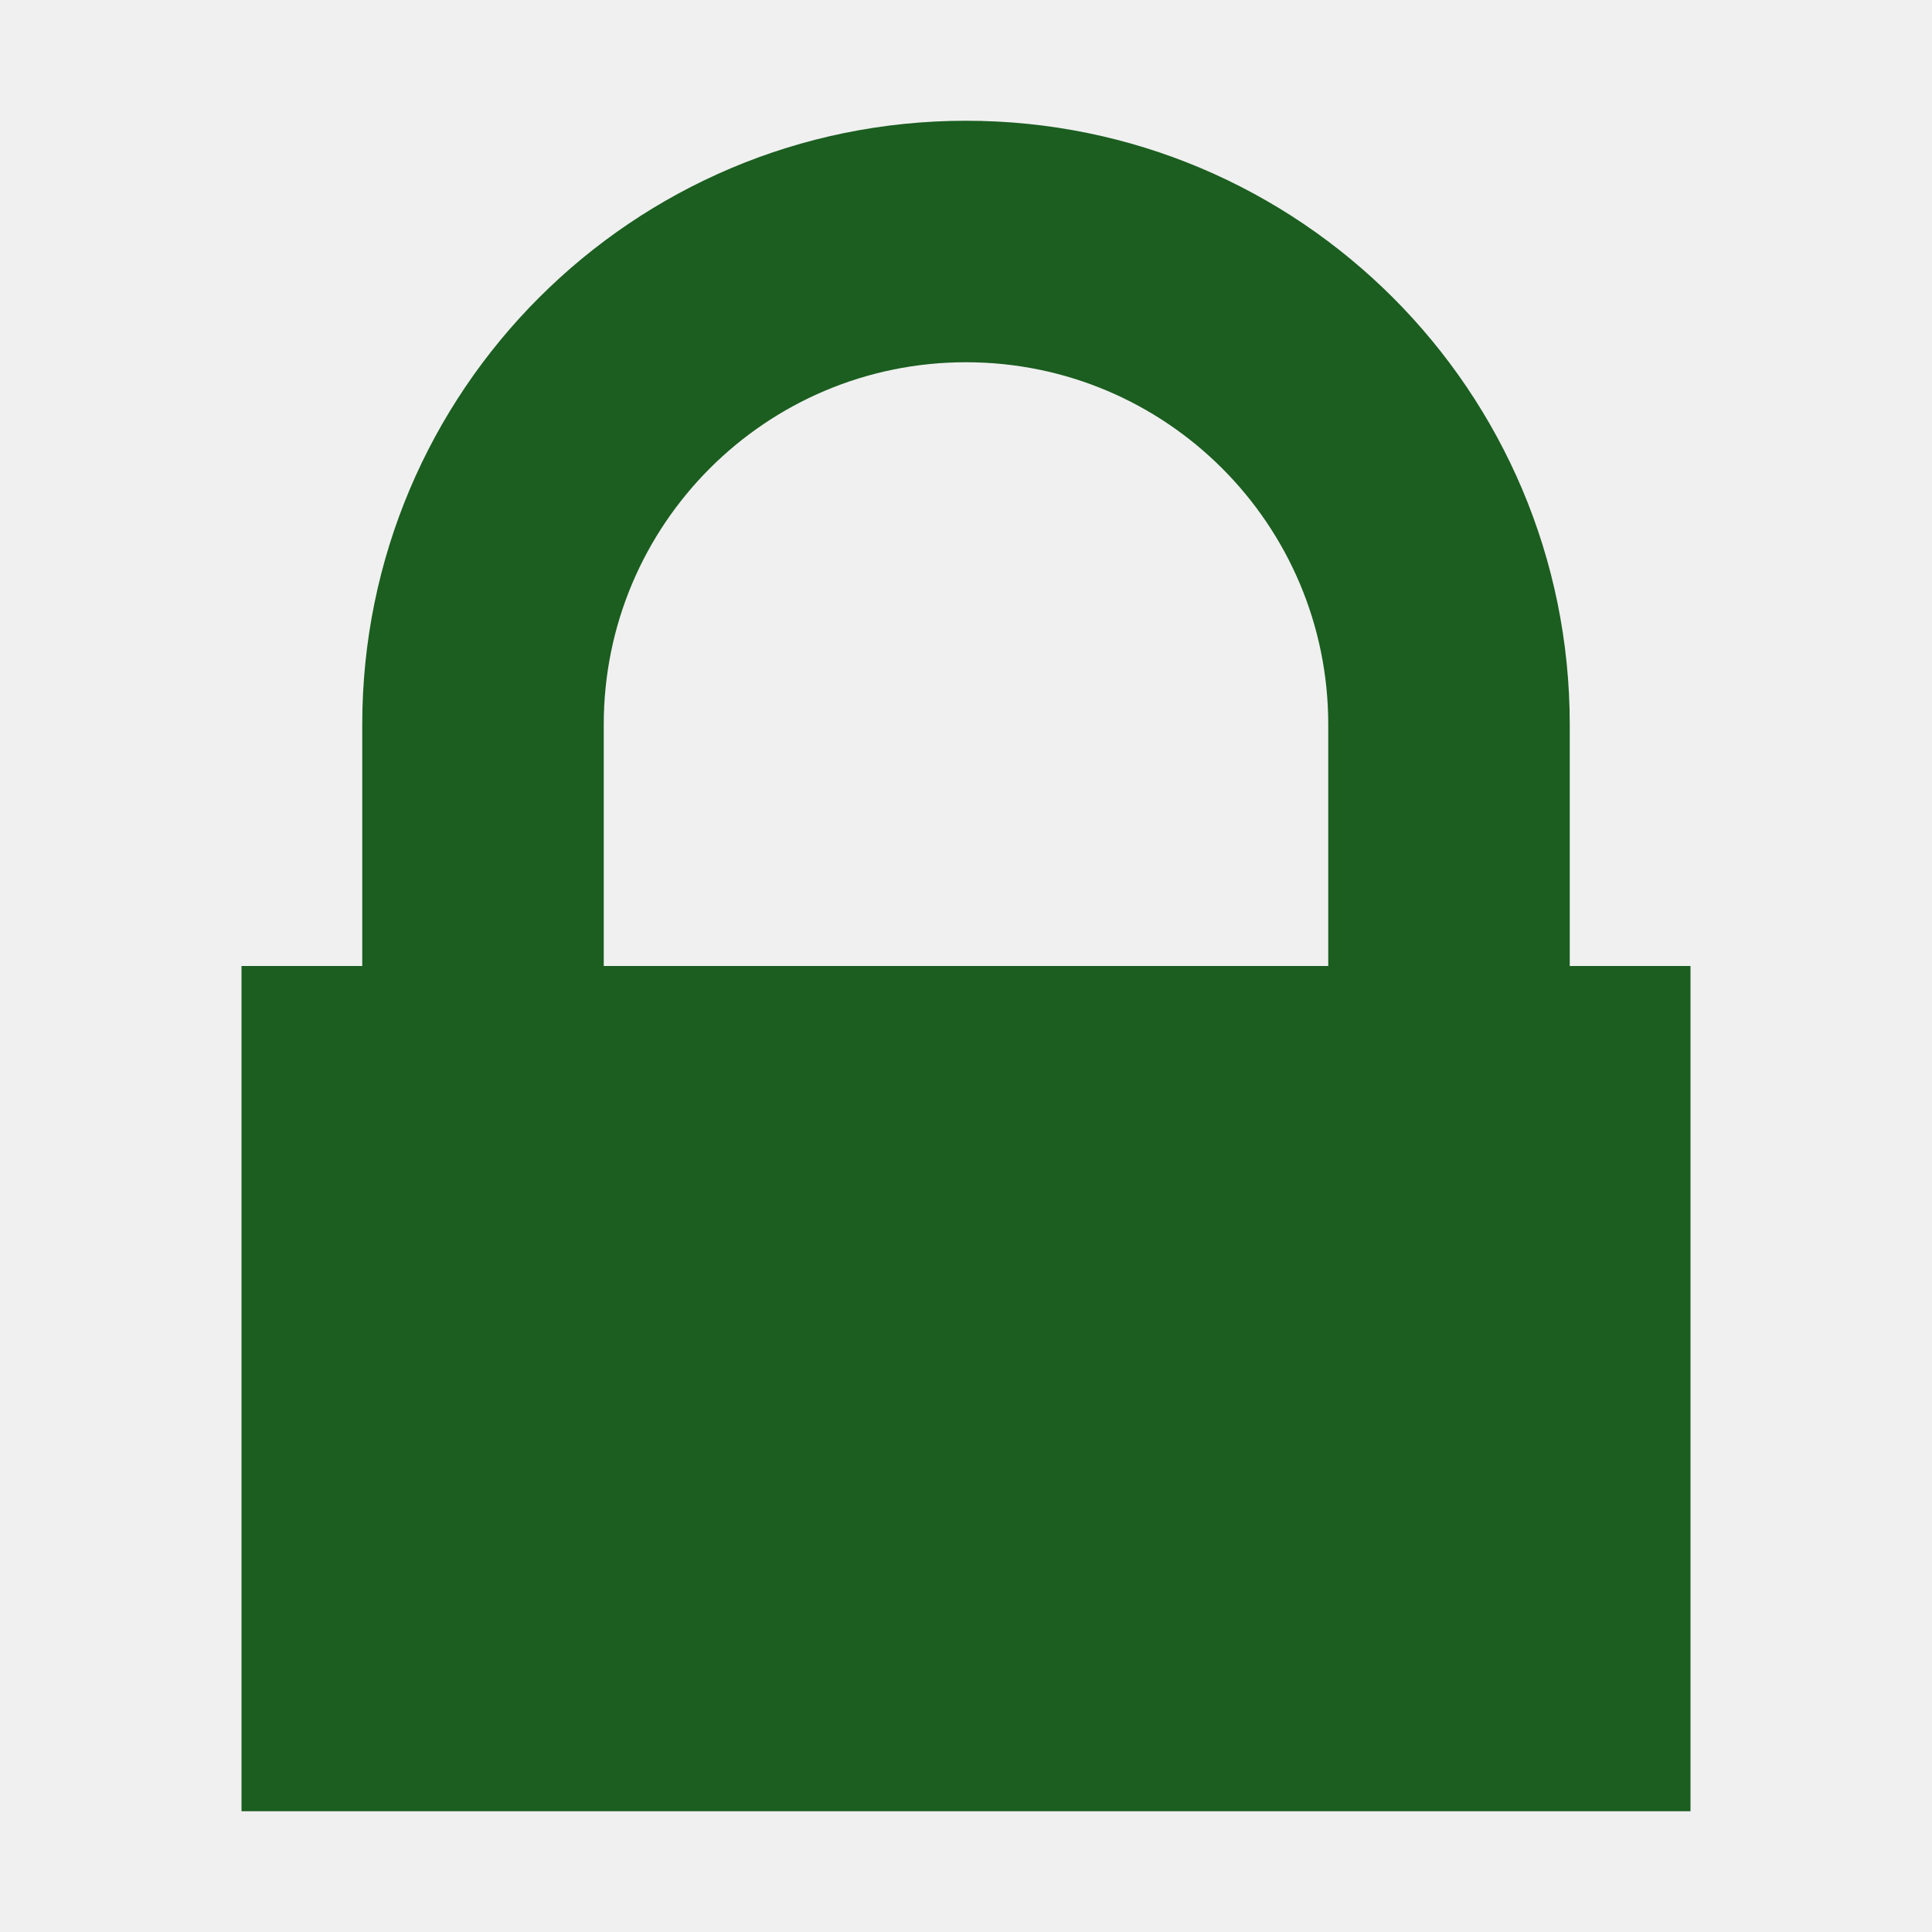
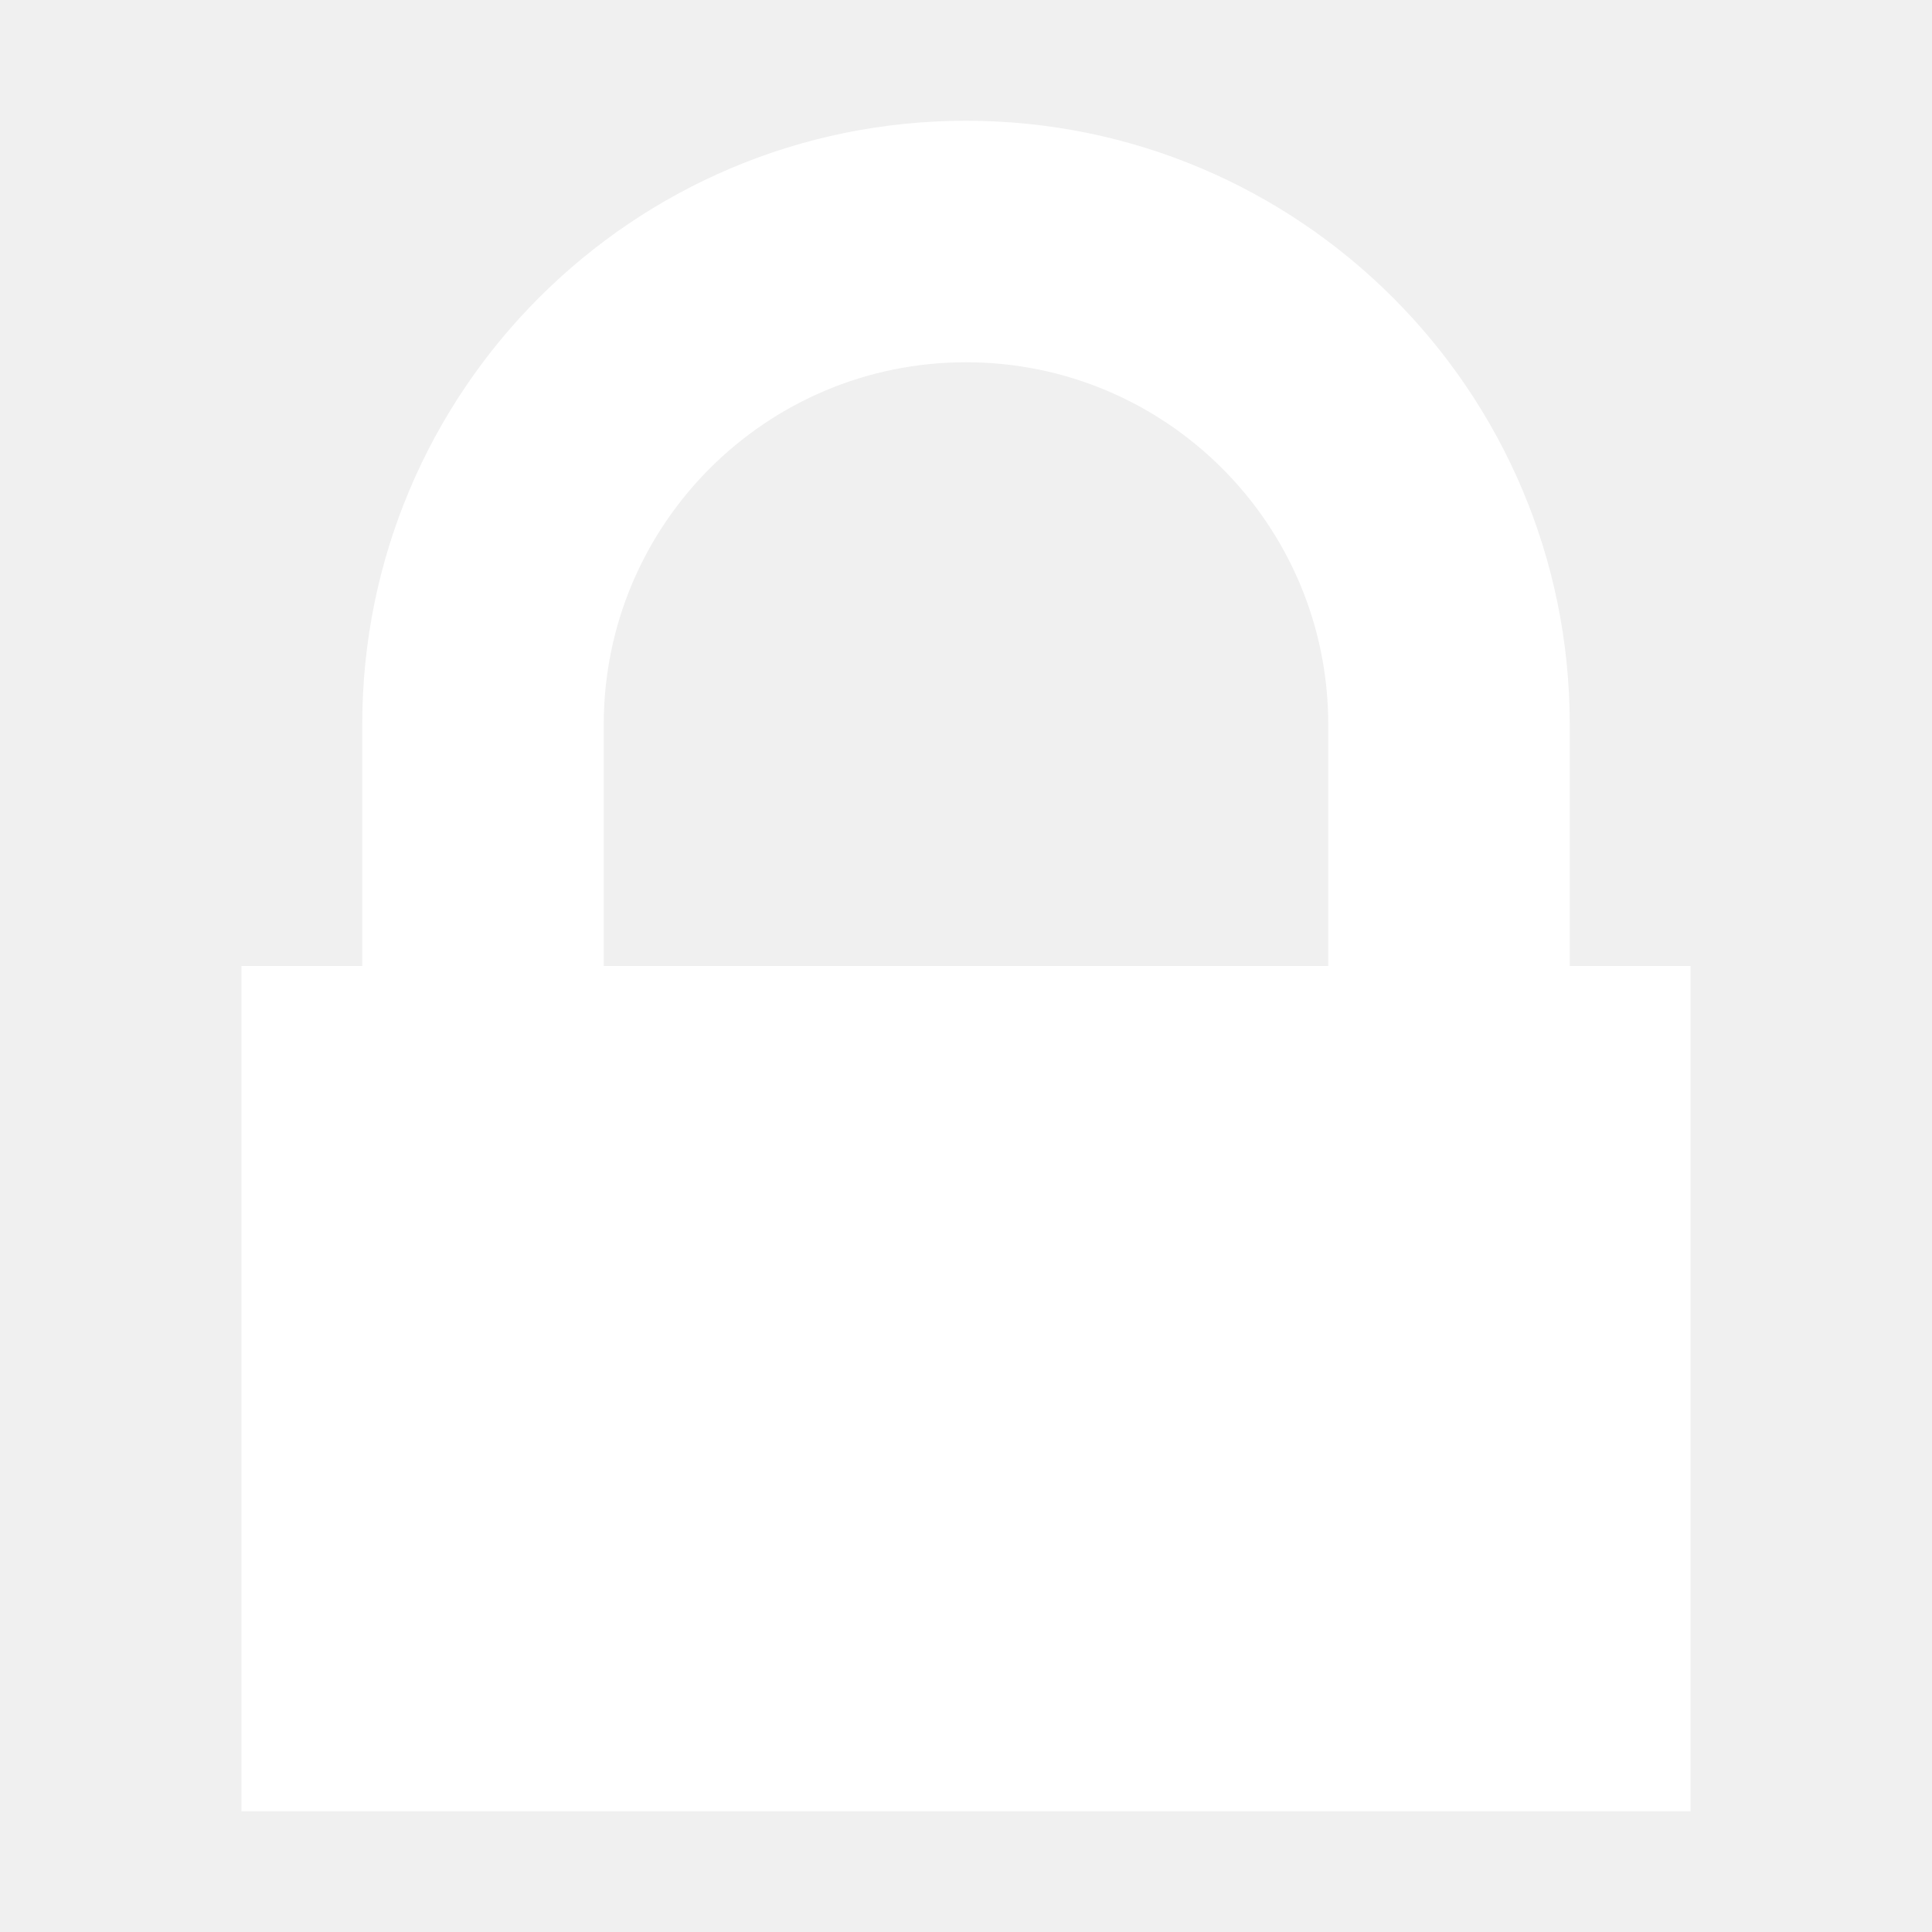
- <svg xmlns="http://www.w3.org/2000/svg" color="#1B5E20" width="32" height="32" fill="#1B5E20" data-id="geomicon-lock" viewBox="0 0 32 32">
+ <svg xmlns="http://www.w3.org/2000/svg" color="#fff" width="32" height="32" fill="#fff" data-id="geomicon-lock" viewBox="0 0 32 32">
  <path d="M22 16 L22 12 A6 6 0 0 0 10 12 L10 16 z M4 16 L6 16 L6 12 A10 10 0 0 1 26 12 L26 16 L28 16 L28 30 L4 30 z" />
</svg>
